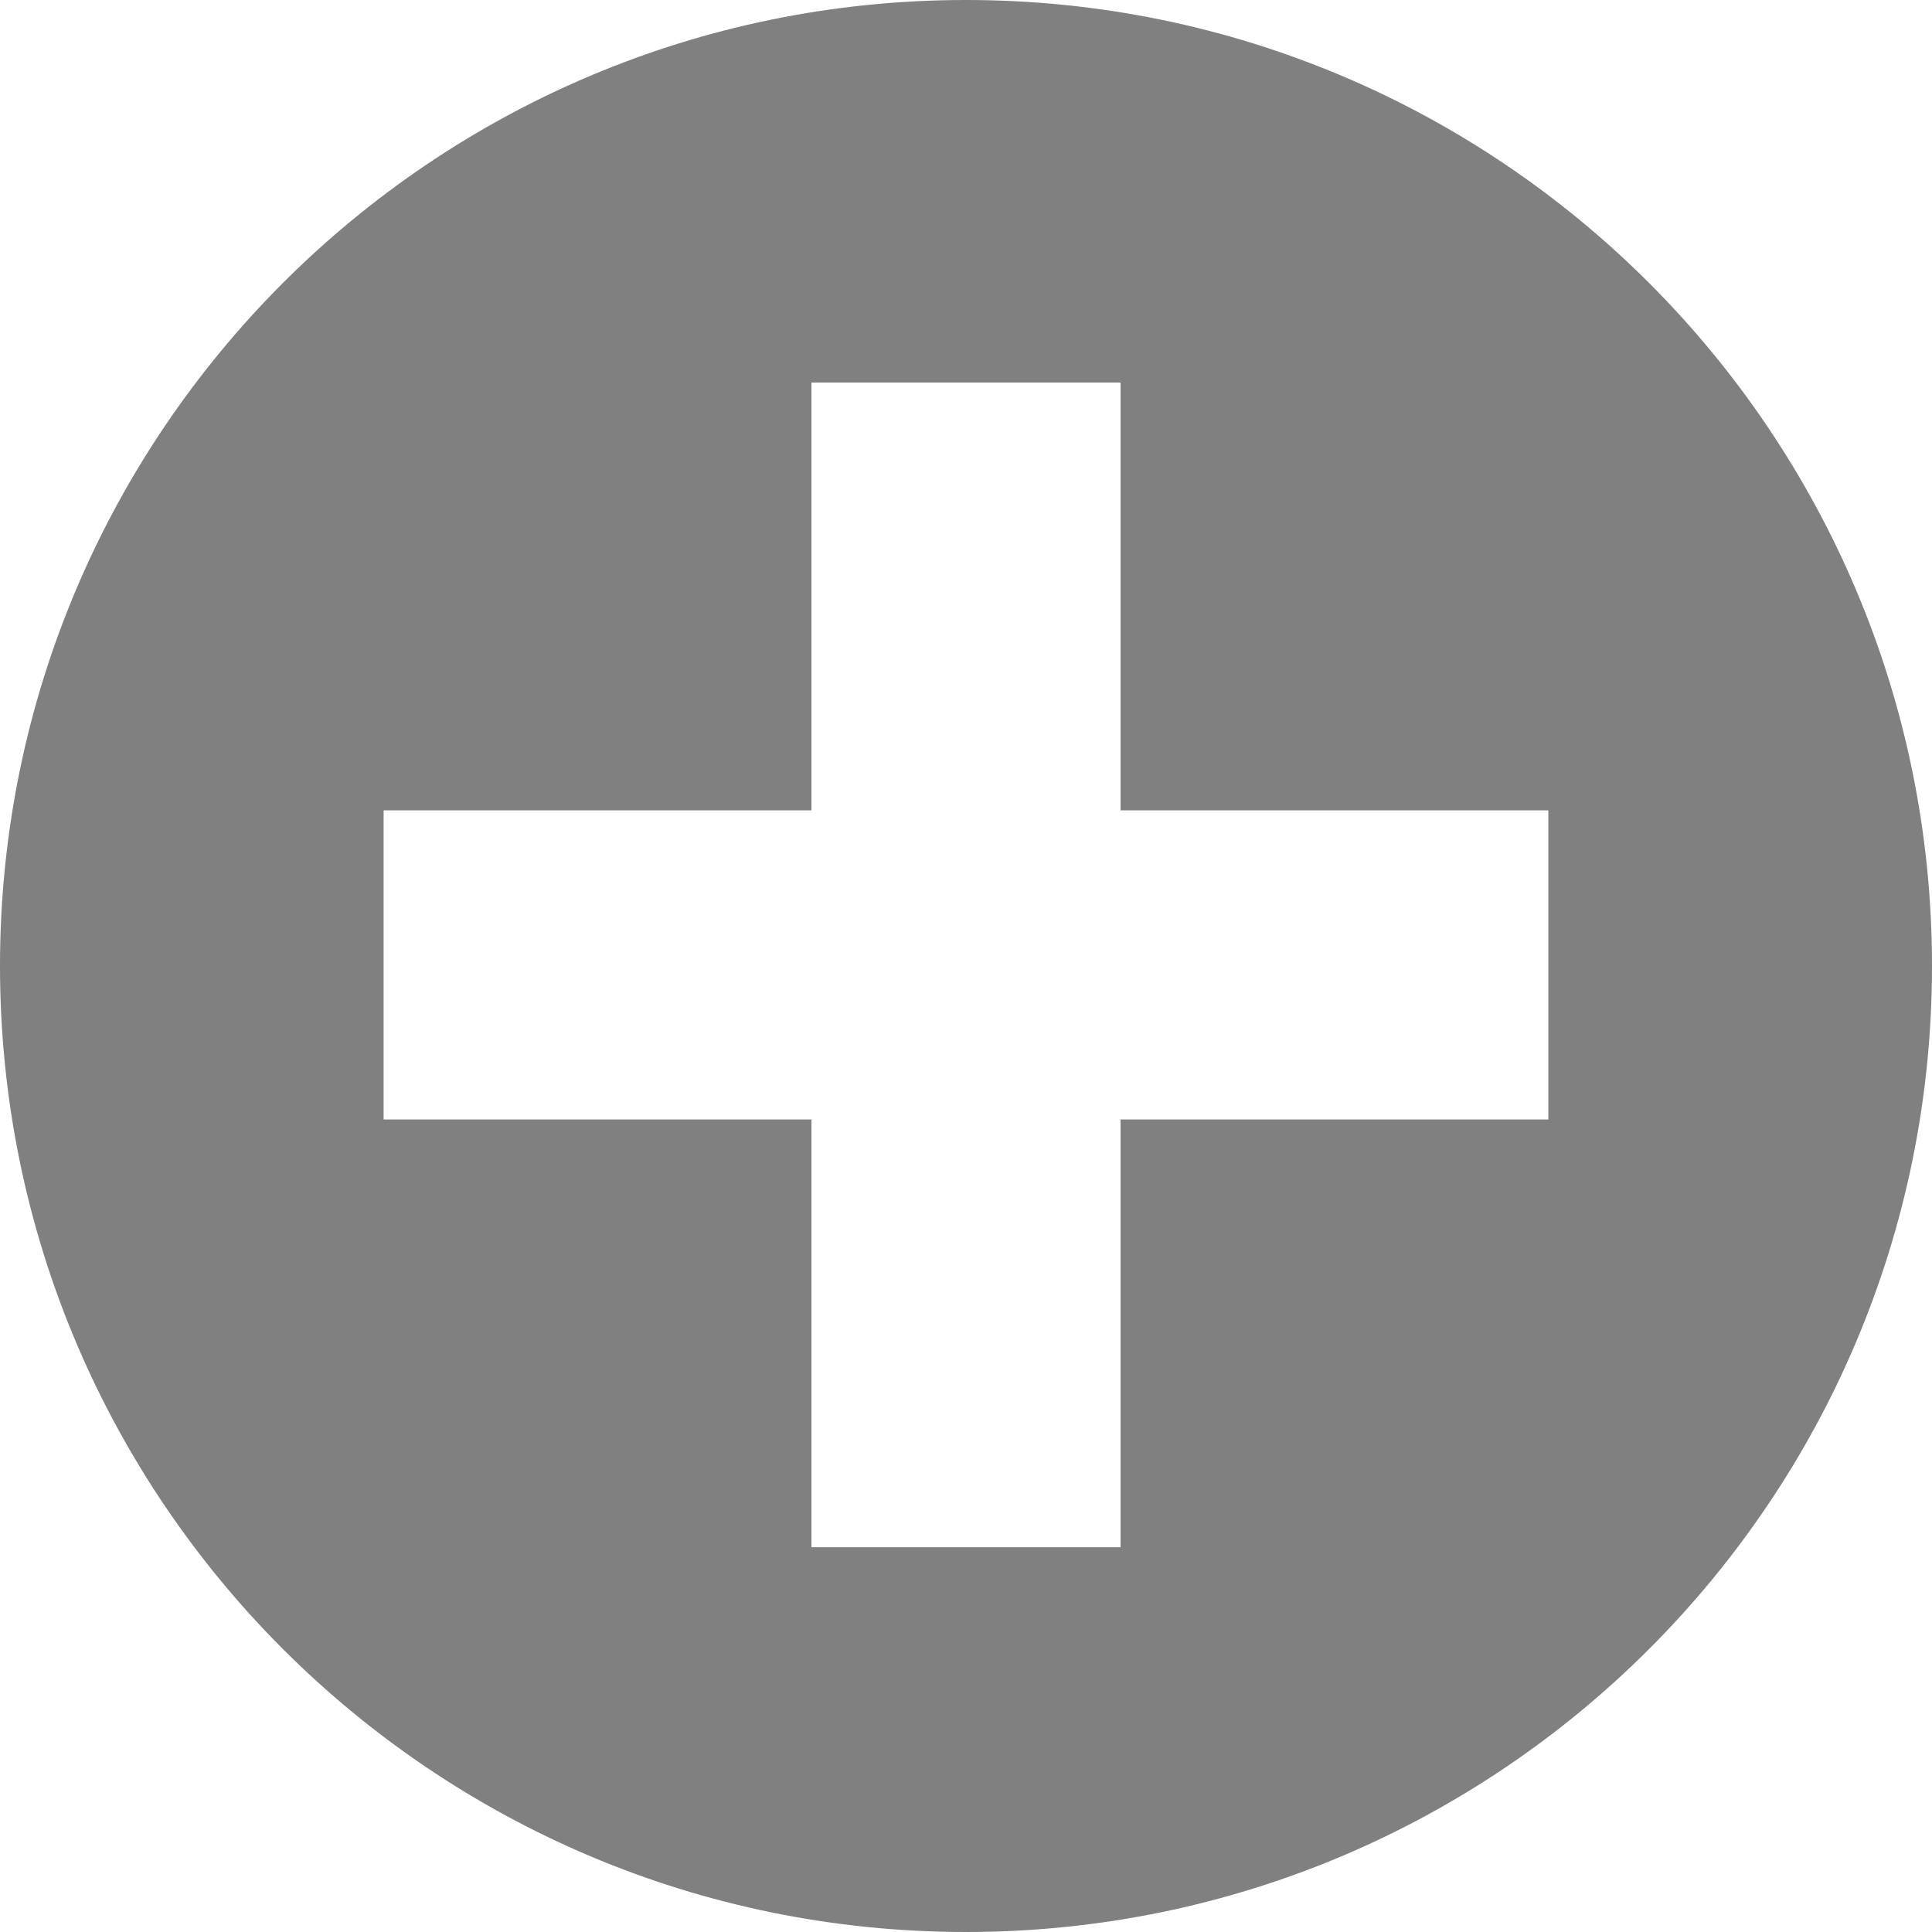
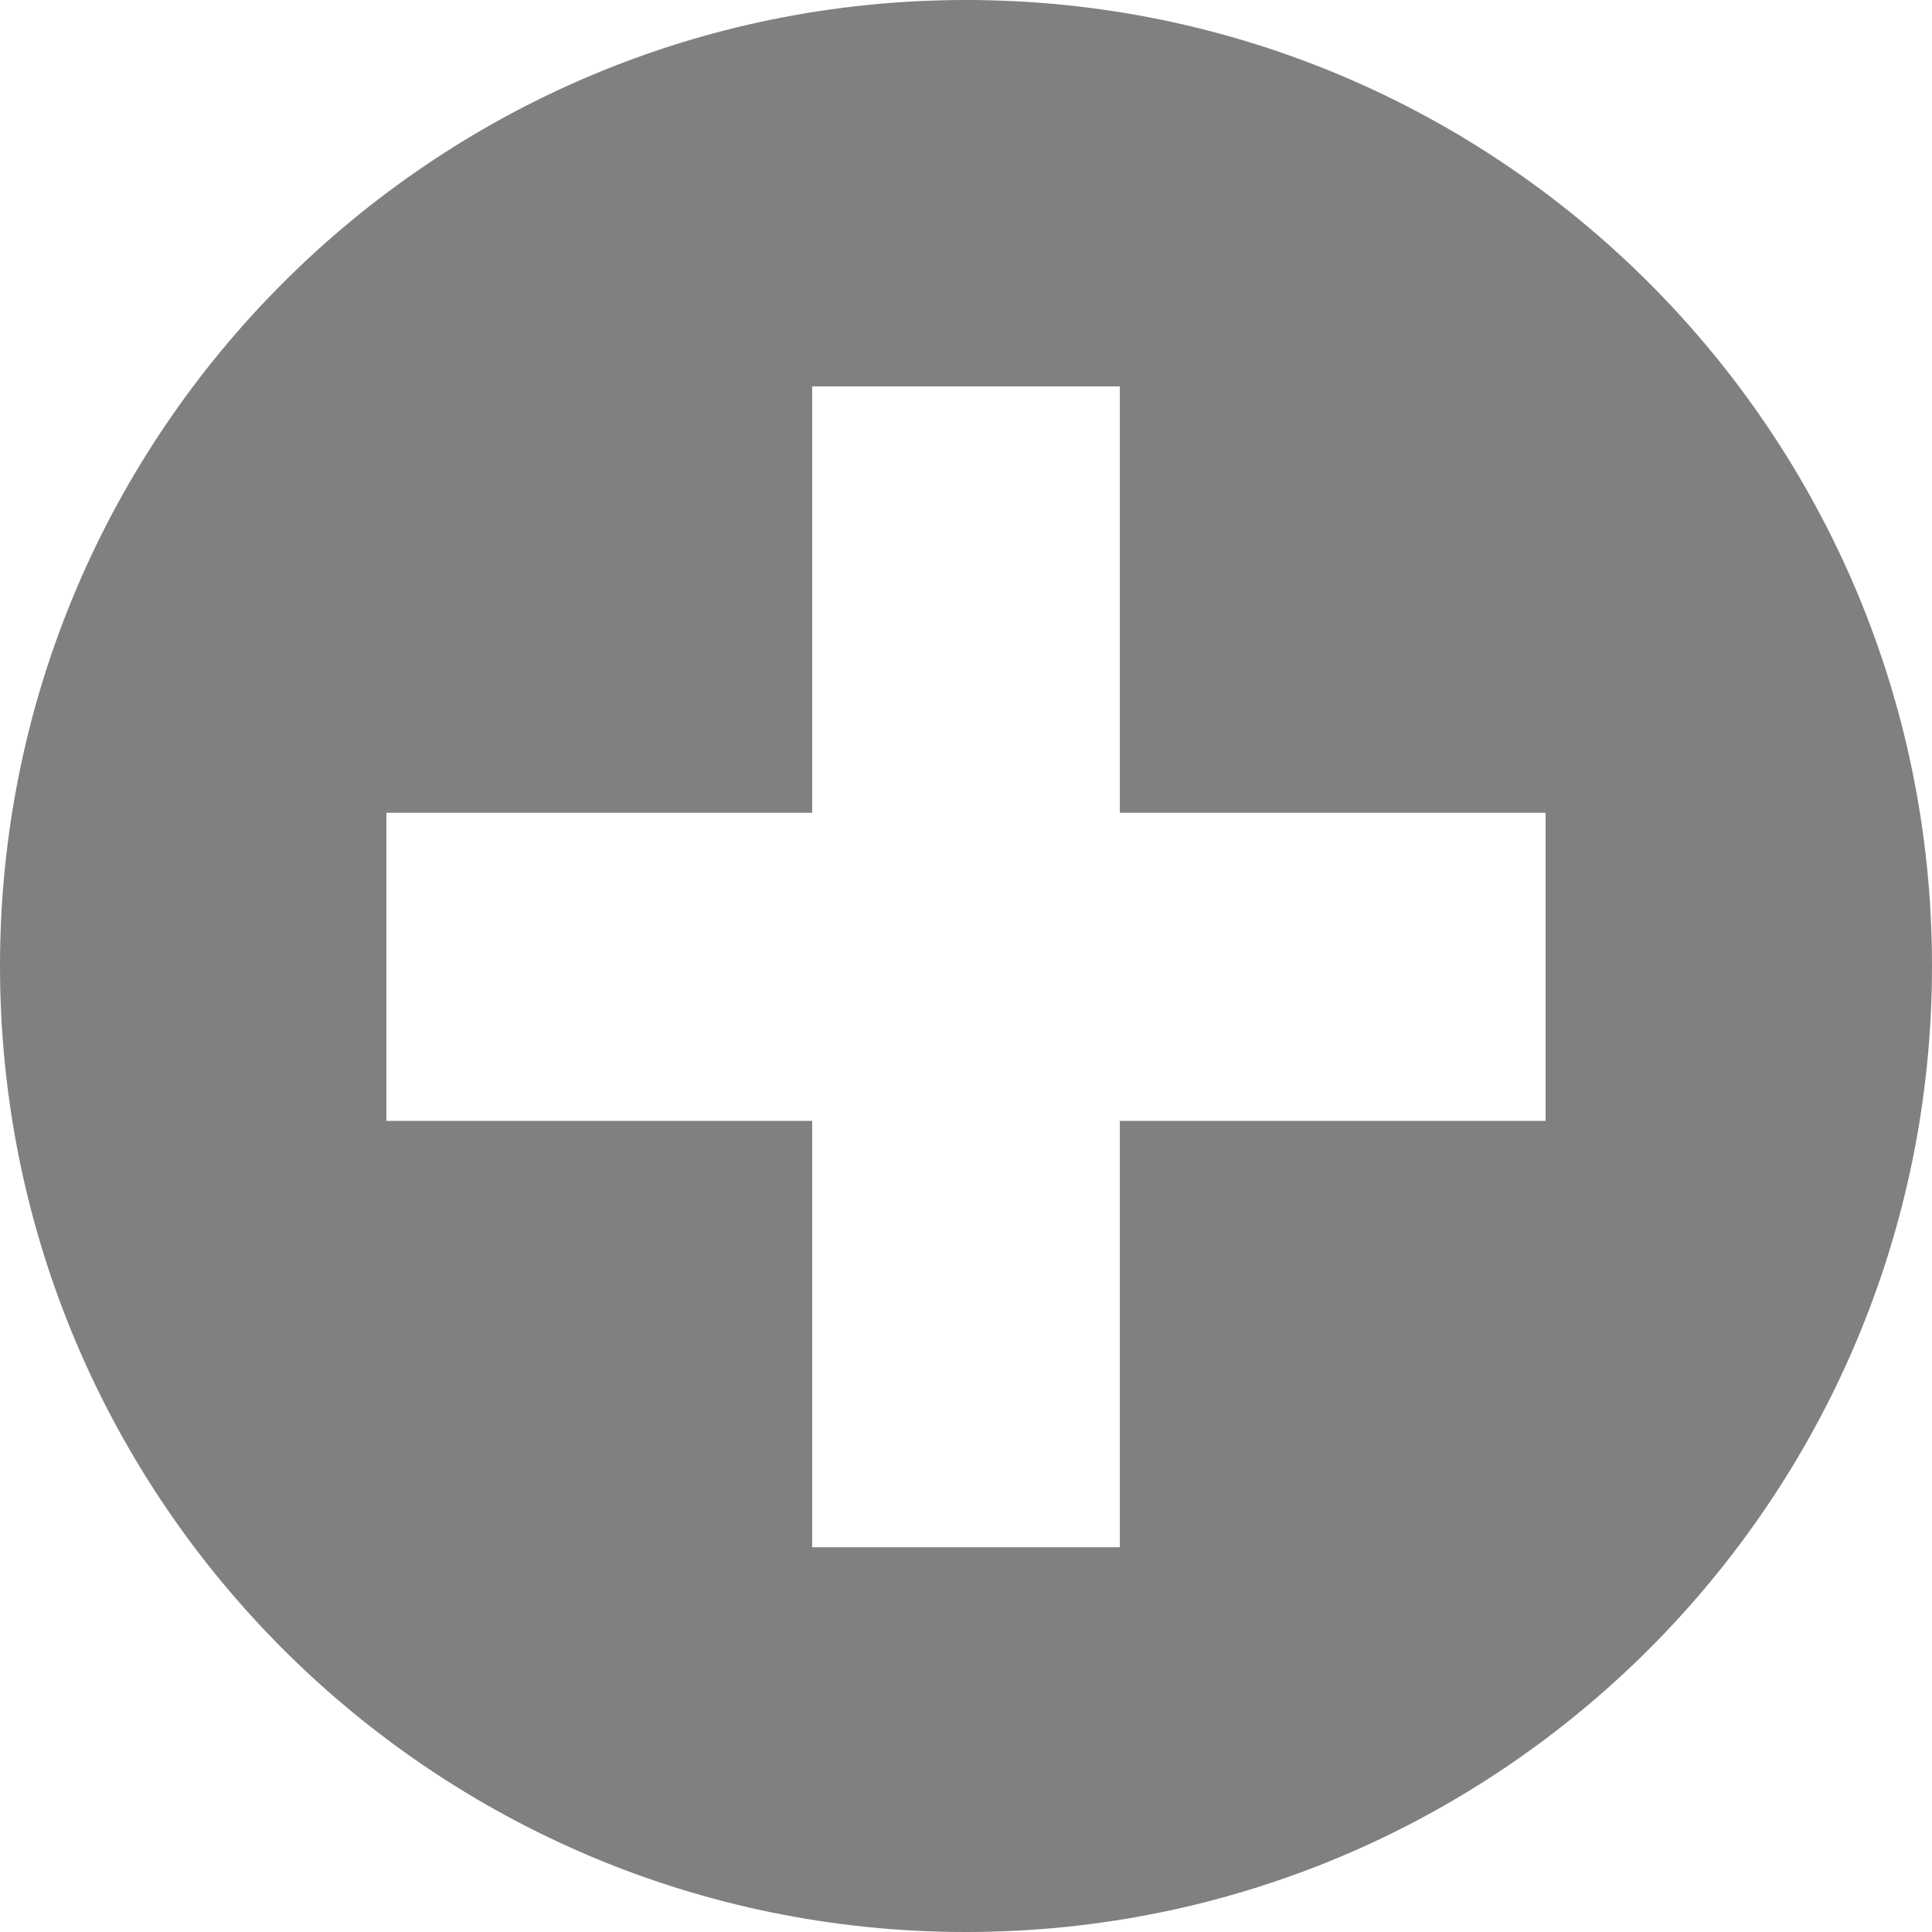
<svg xmlns="http://www.w3.org/2000/svg" width="200px" height="200px" viewBox="0 0 200 200" version="1.1">
  <description>Created with Sketch (http://www.bohemiancoding.com/sketch)</description>
  <defs />
  <g id="Page 1" stroke="none" stroke-width="1" fill="none" fill-rule="evenodd">
-     <path d="M100,0 C44.772,3.03201907e-14 0,44.772 0,100 C0,155.228 44.772,200 100,200 C155.228,200 200,155.228 200,100 C200,44.772 155.228,-3.41060513e-14 100,0 L100,0 L100,0 Z M84,39.6 L116,39.6 L116,83.888 L160.287,83.888 L160.287,115.888 L116,115.888 L116,160.169 L84,160.169 L84,115.888 L39.712,115.888 L39.712,83.888 L84,83.888 L84,39.6 L84,39.6 Z M84,39.6" id="Cross" fill="#808080" />
+     <path d="M100,0 C44.772,3.03201907e-14 0,44.772 0,100 C0,155.228 44.772,200 100,200 C155.228,200 200,155.228 200,100 C200,44.772 155.228,-3.41060513e-14 100,0 L100,0 L100,0 Z M84.076,40 L115.924,40 L115.924,84.141 L160,84.141 L160,116.034 L115.924,116.034 L115.924,160.169 L84.076,160.169 L84.076,116.034 L40,116.034 L40,84.141 L84.076,84.141 L84.076,40 L84.076,40 Z M84.076,40" id="Cross" fill="#808080" />
  </g>
</svg>
